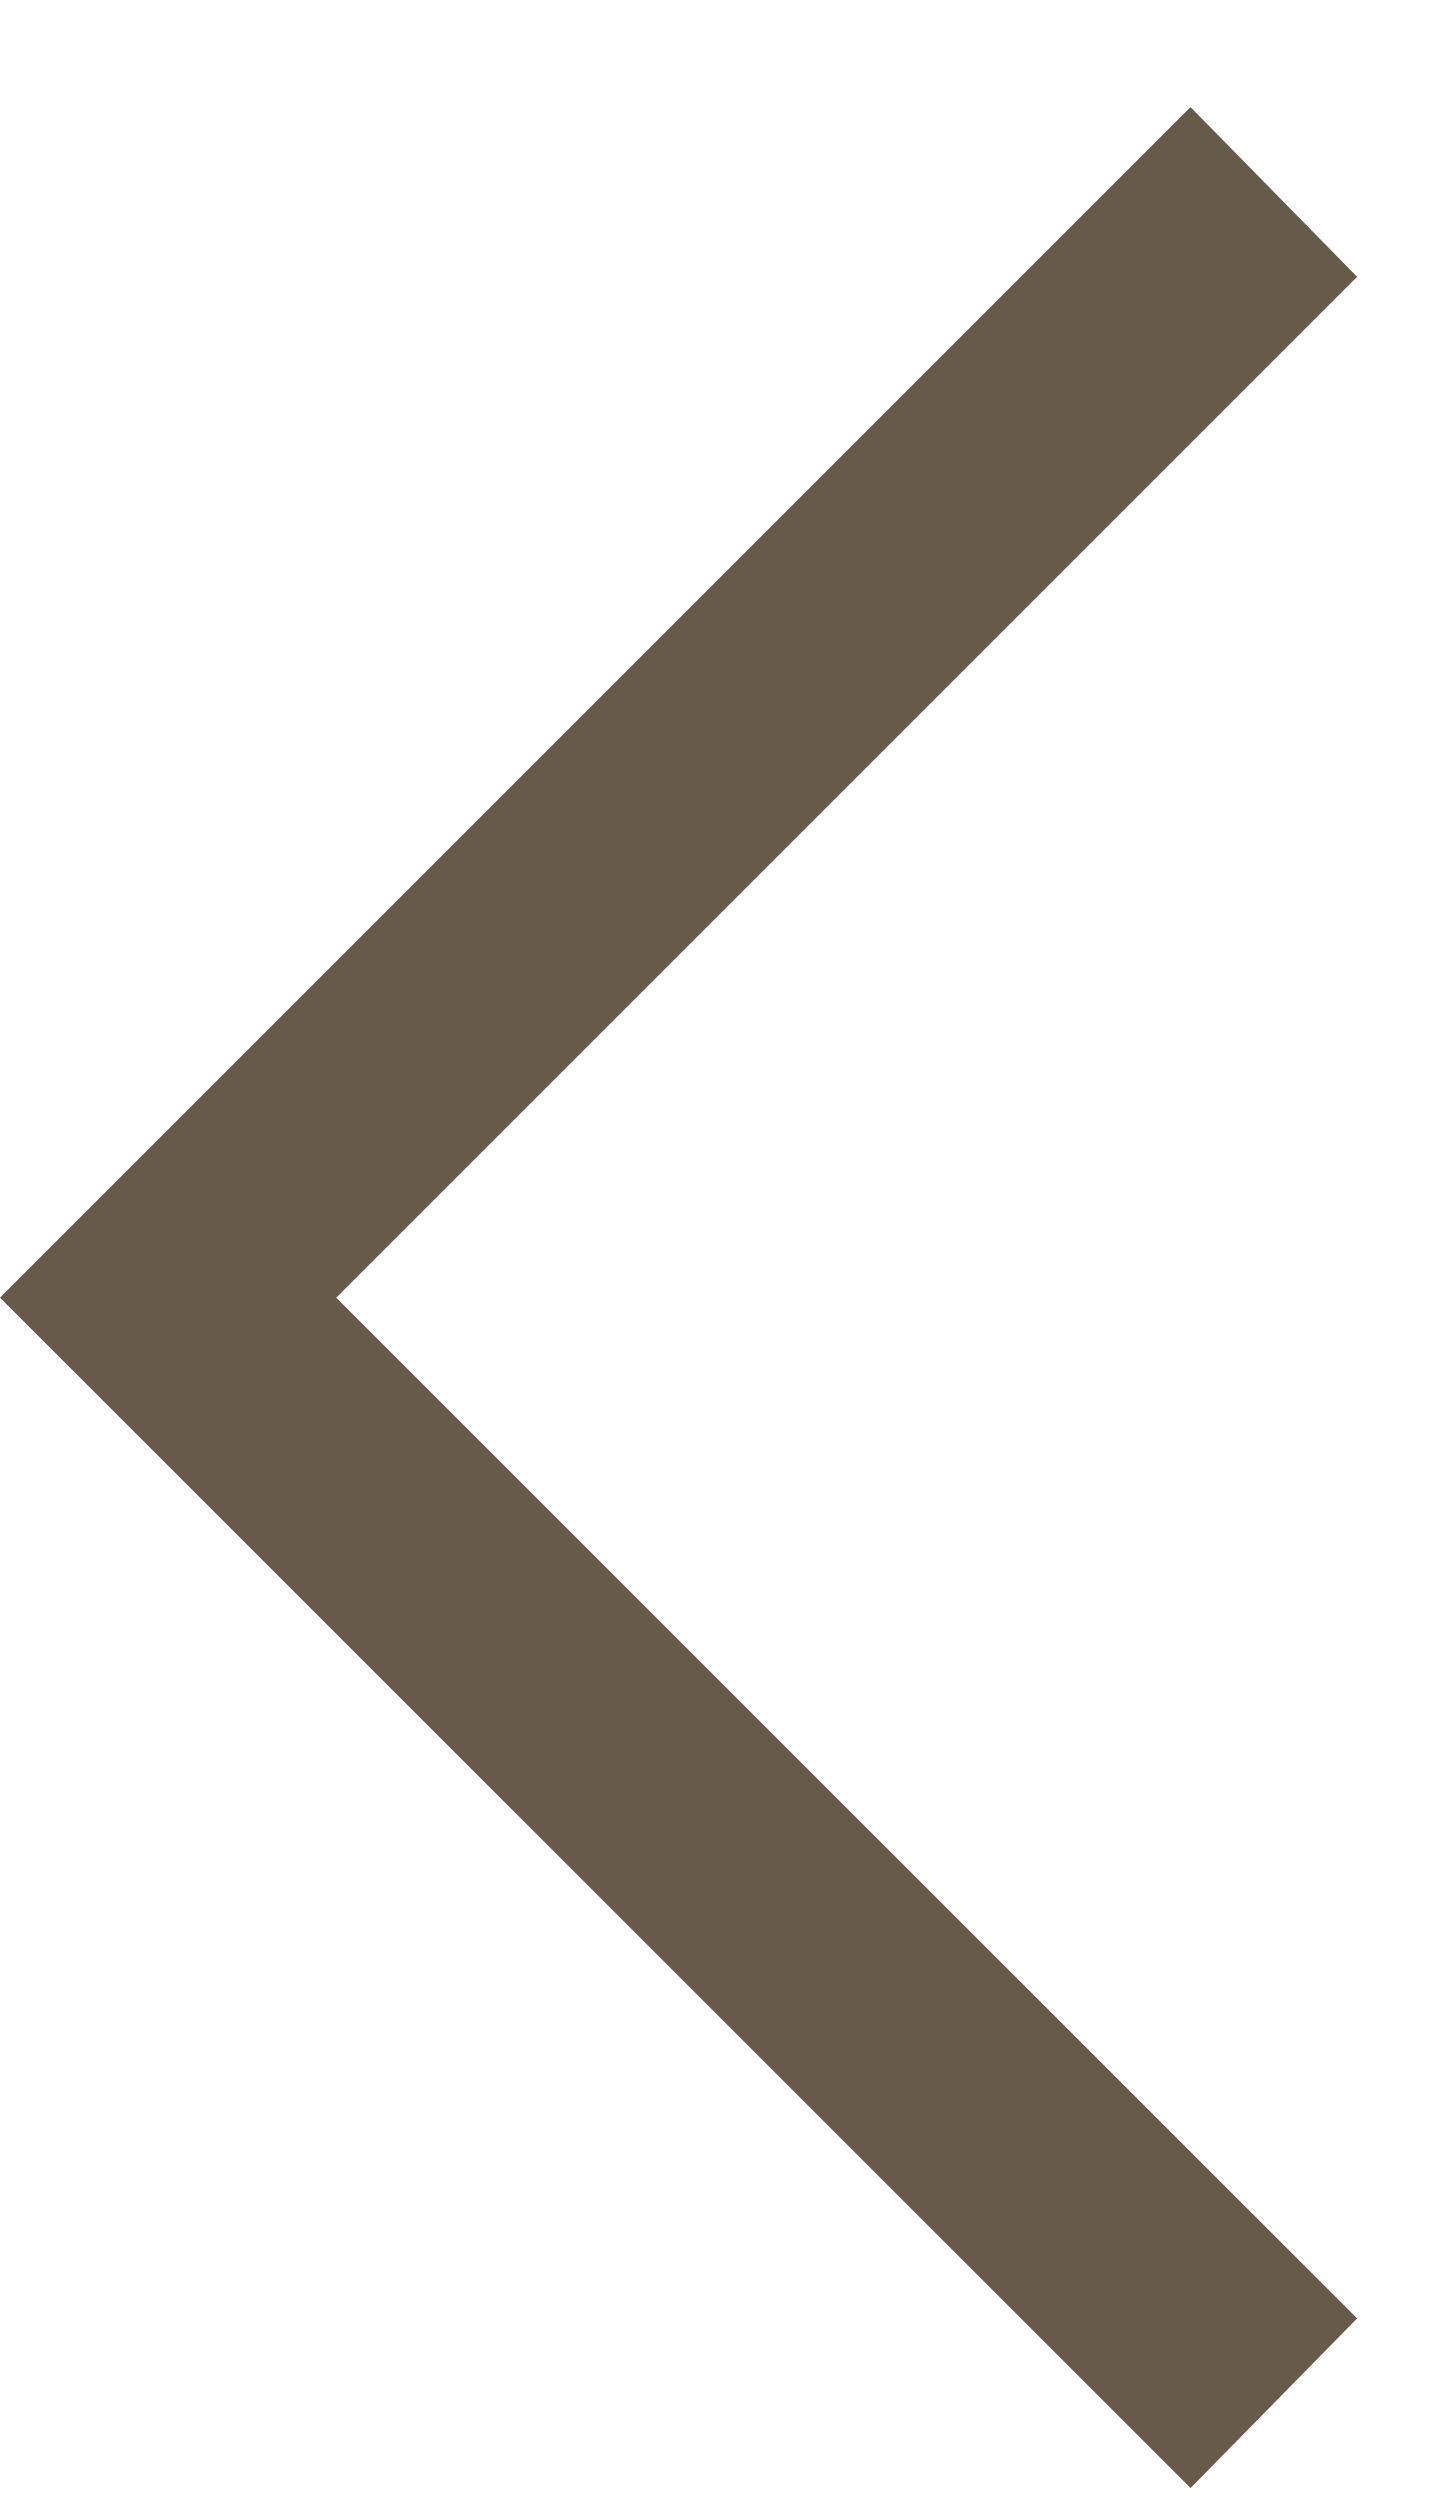
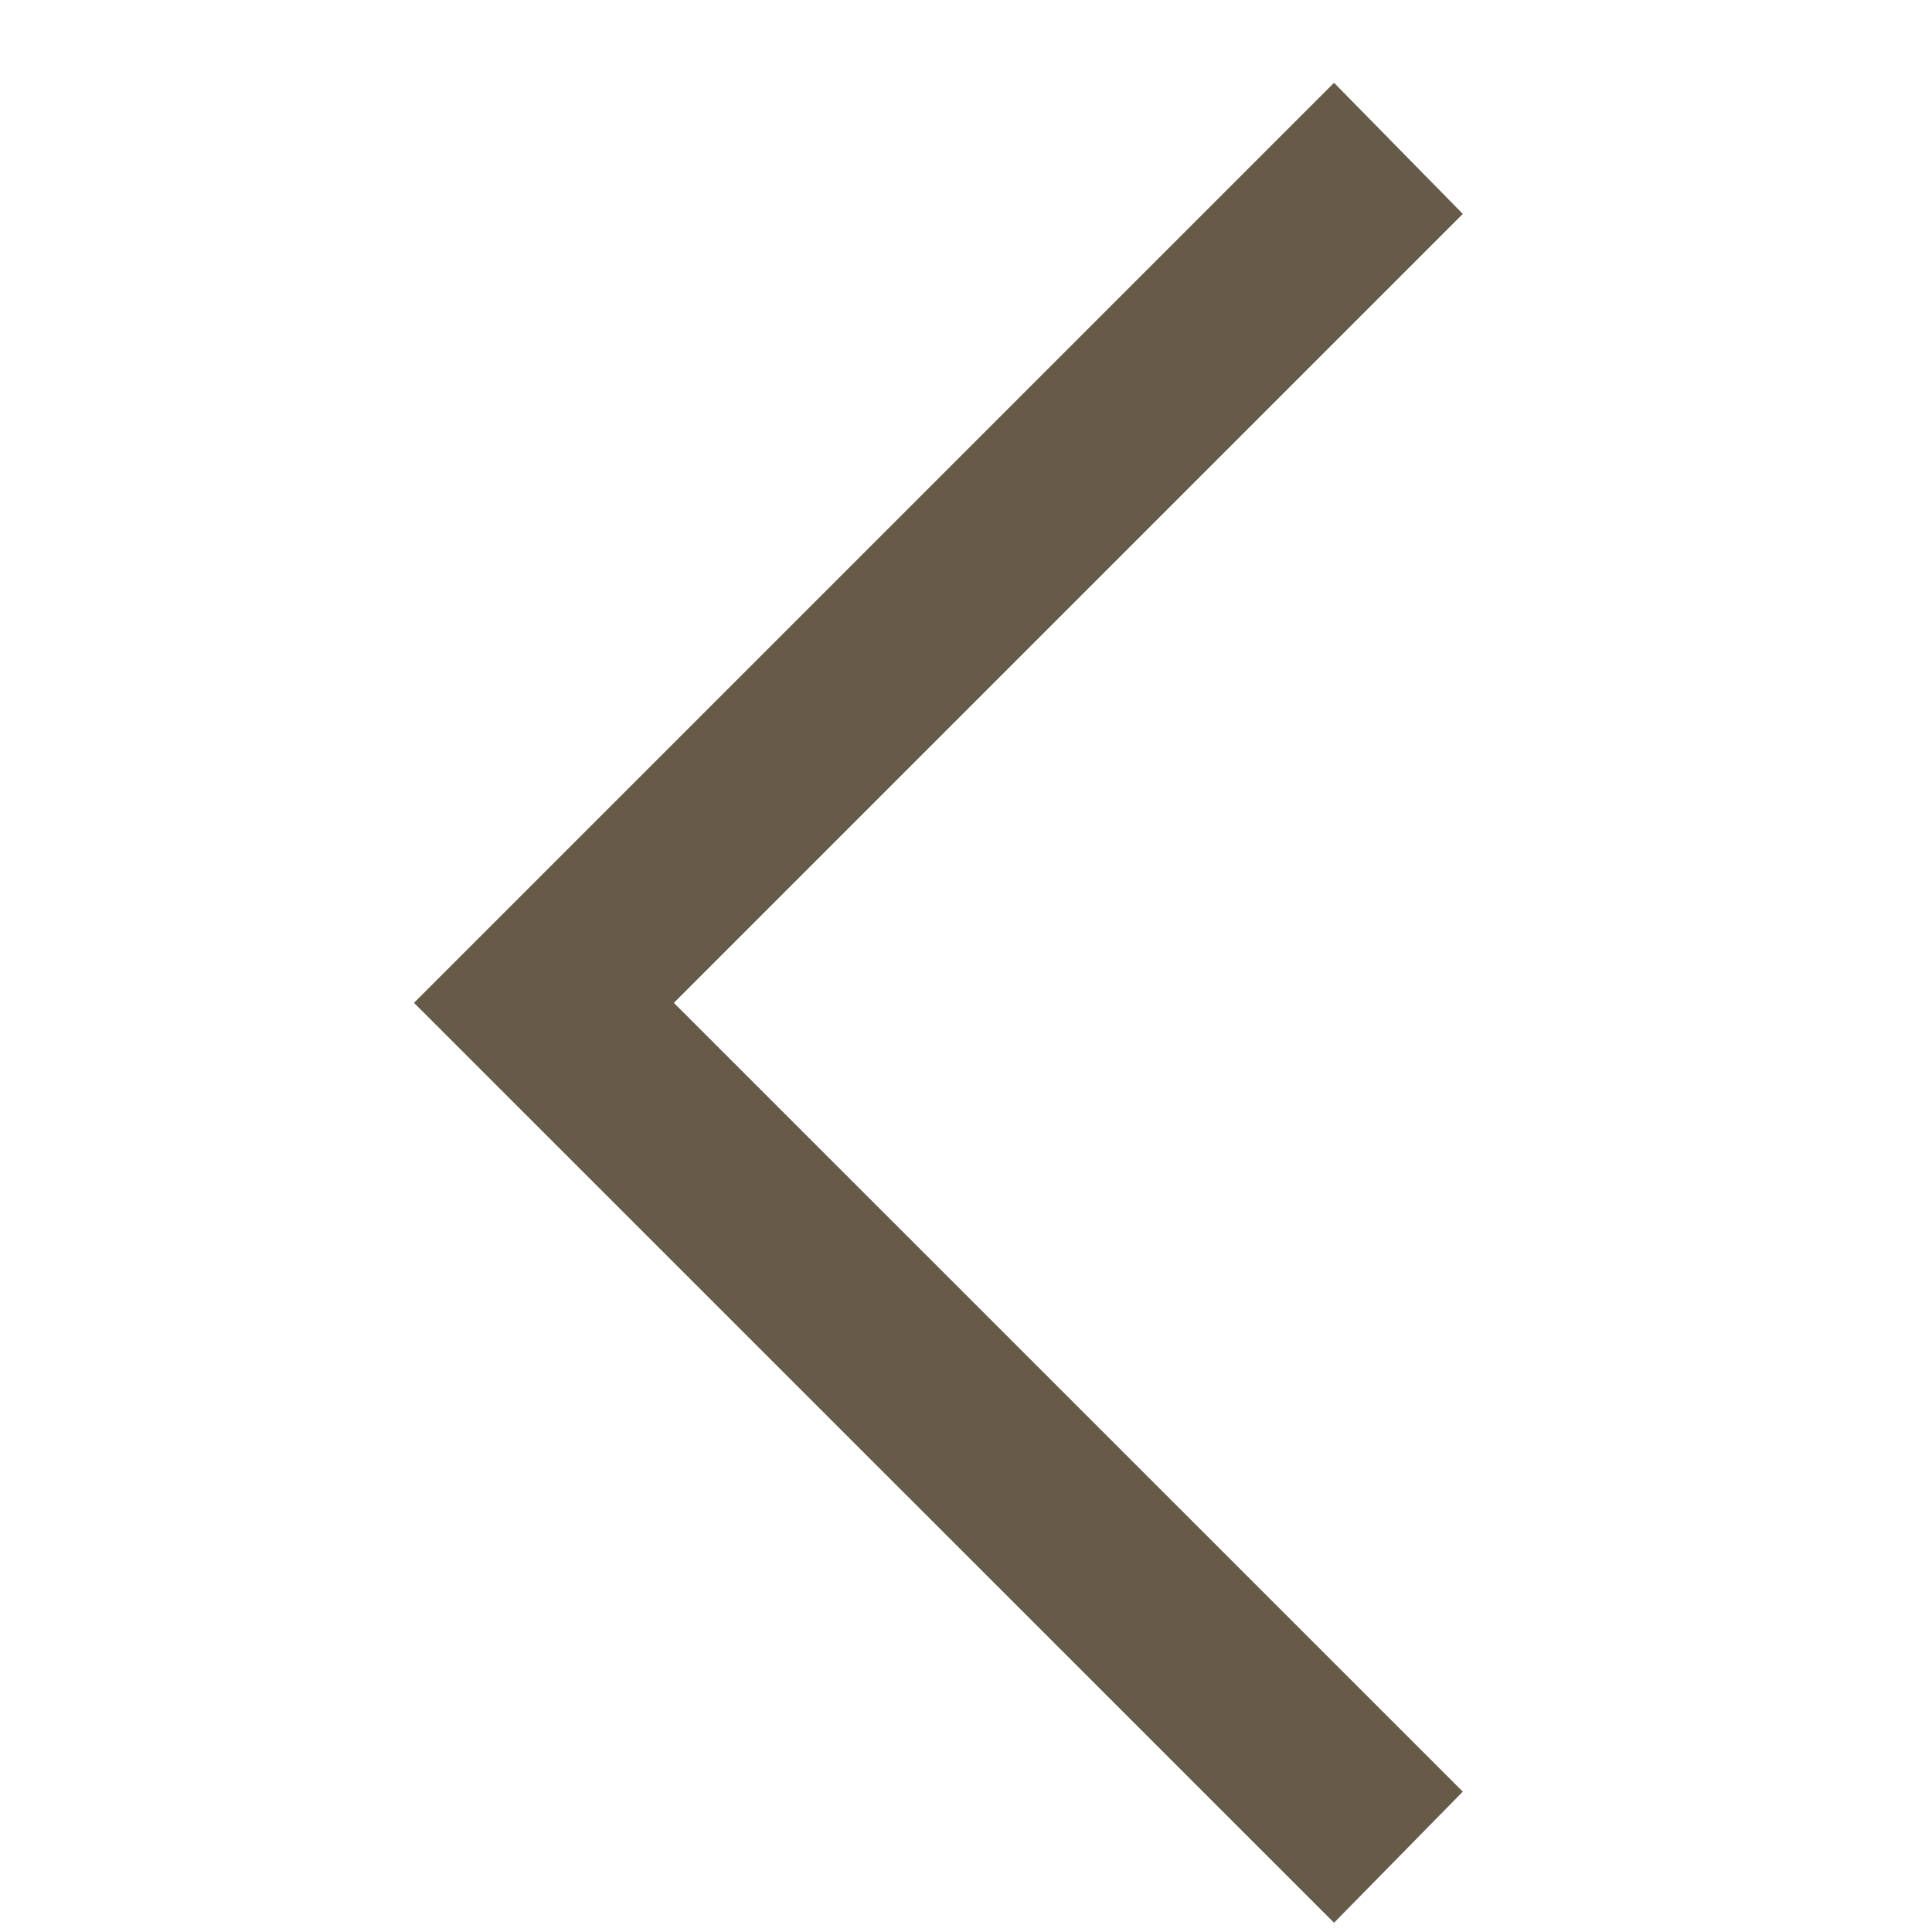
- <svg xmlns="http://www.w3.org/2000/svg" width="8" height="14" viewBox="0 0 8 14" fill="none">
+ <svg xmlns="http://www.w3.org/2000/svg" width="30" height="30" viewBox="0 0 8 14" fill="none">
  <path d="M6.667 13.933L0 7.267L6.667 0.6L7.6 1.55L1.883 7.267L7.6 12.983L6.667 13.933Z" fill="#665A48" />
</svg>
